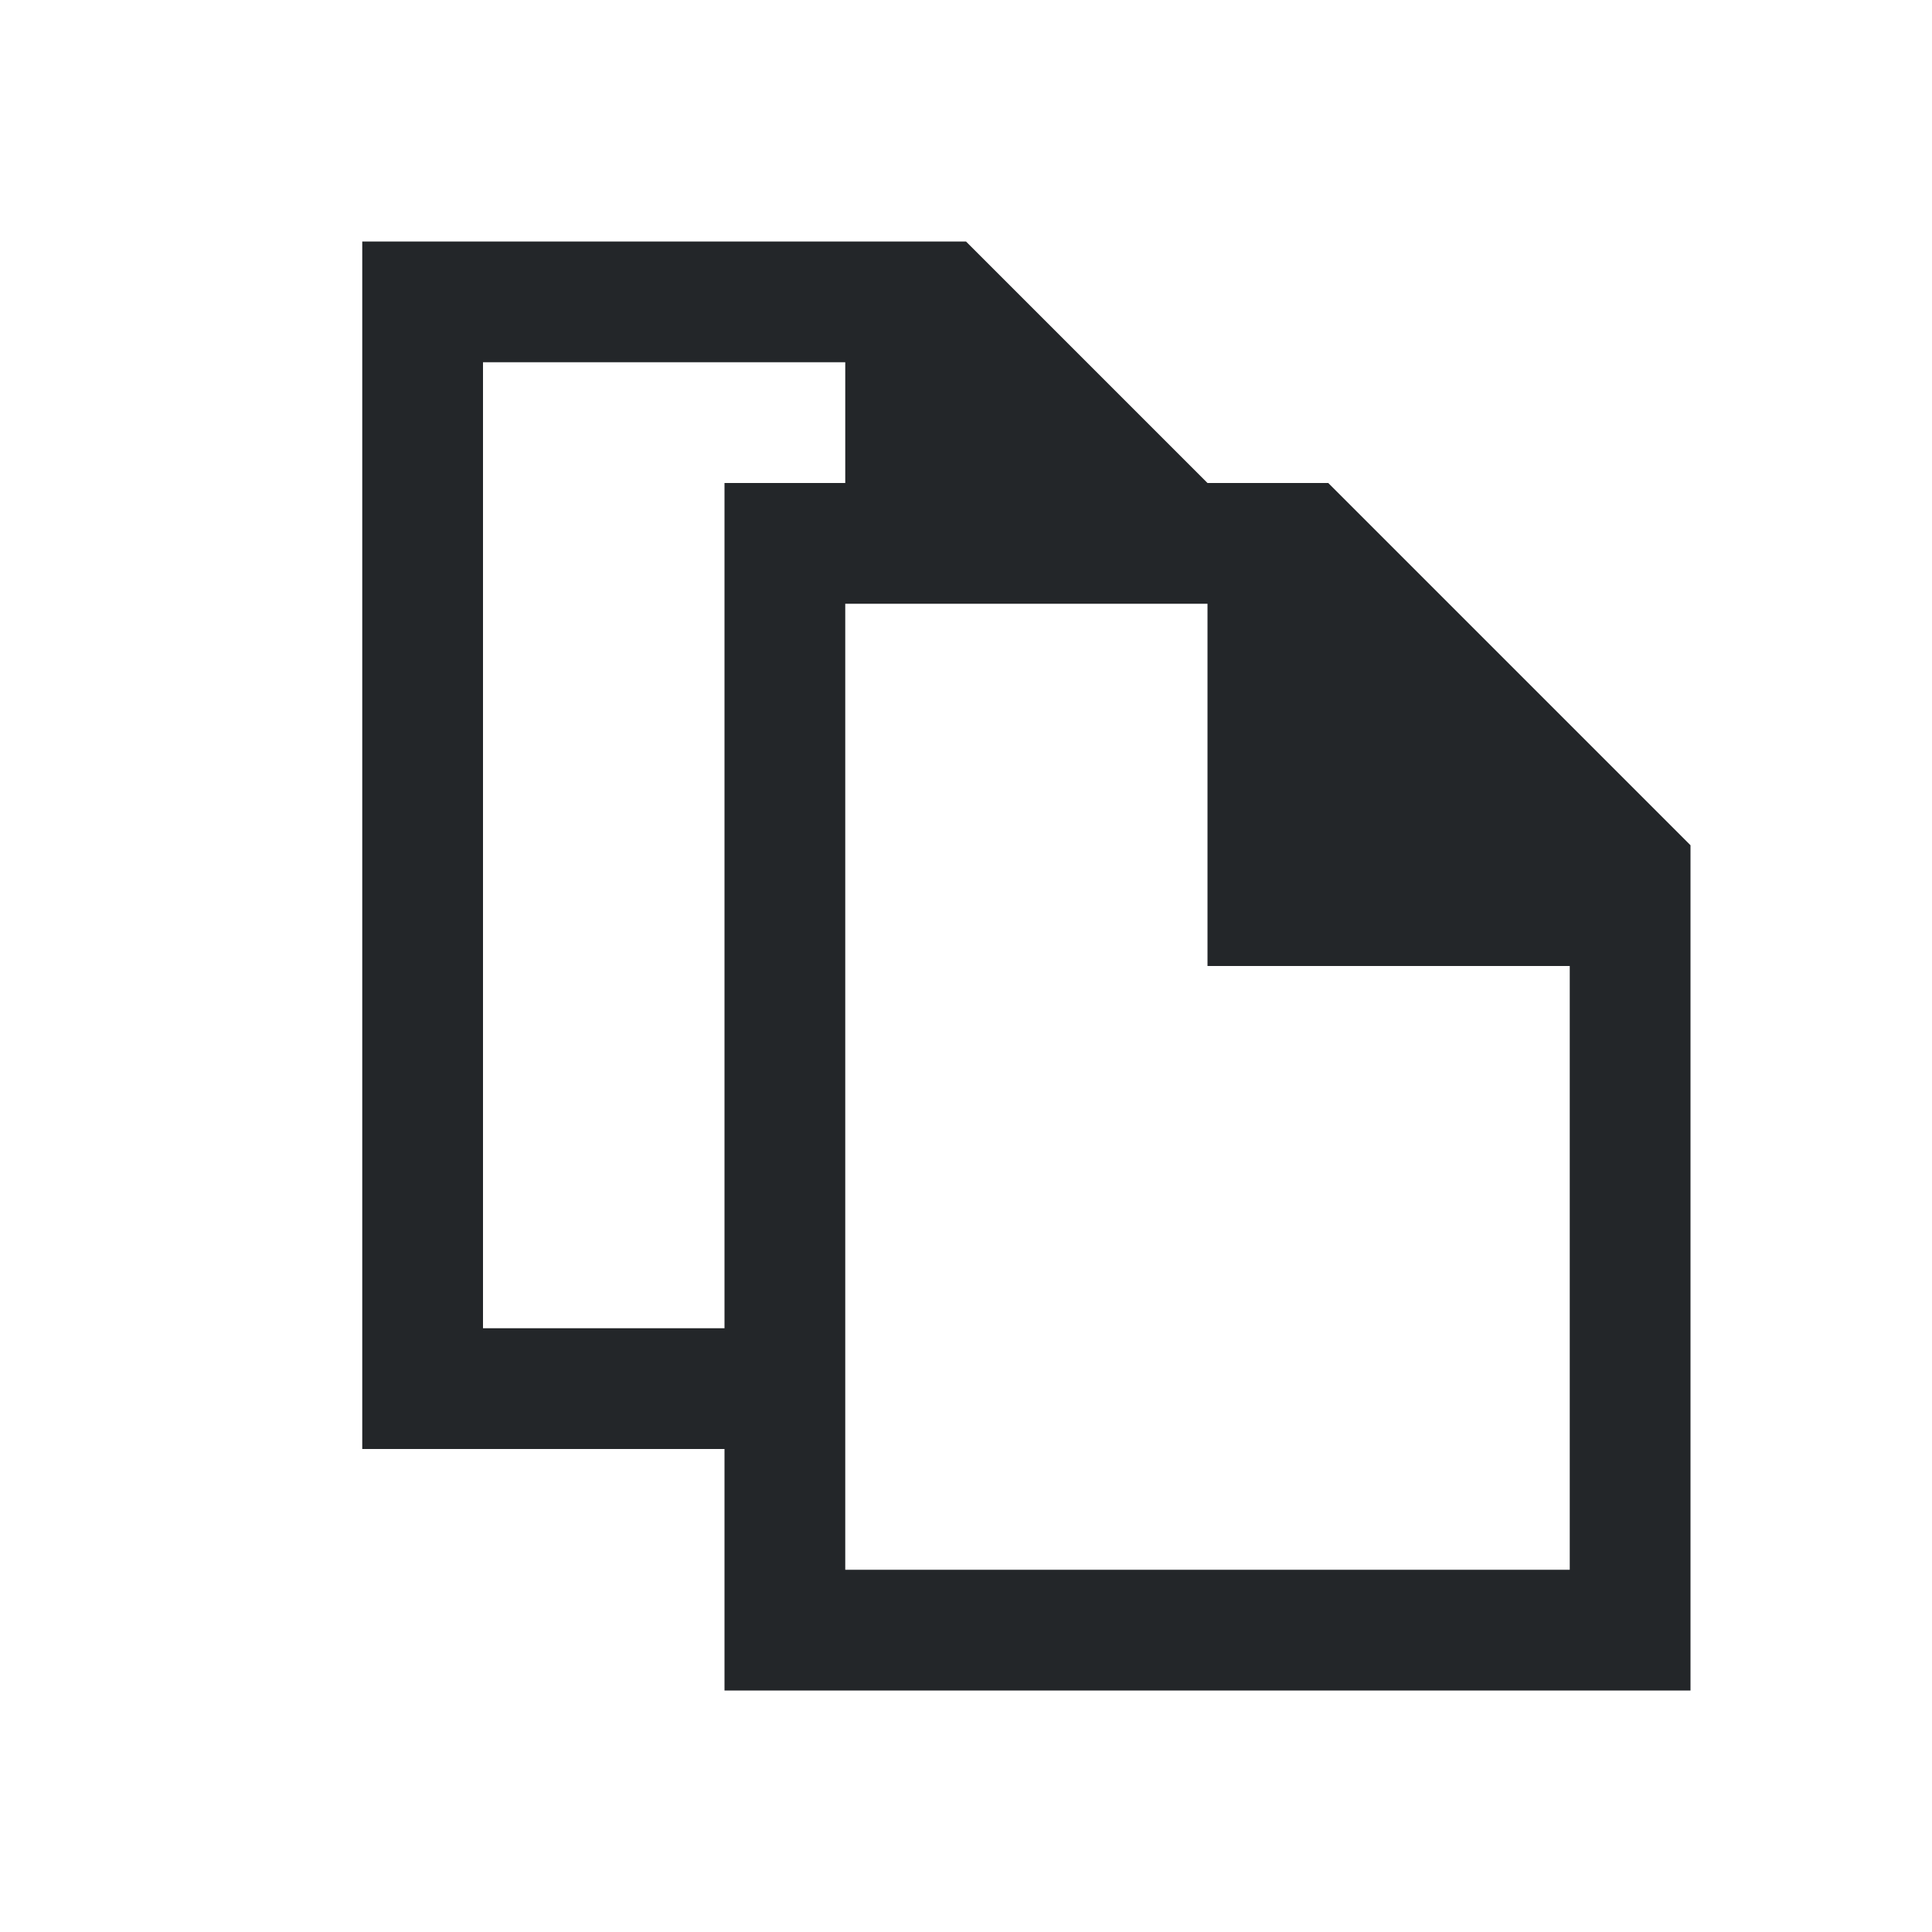
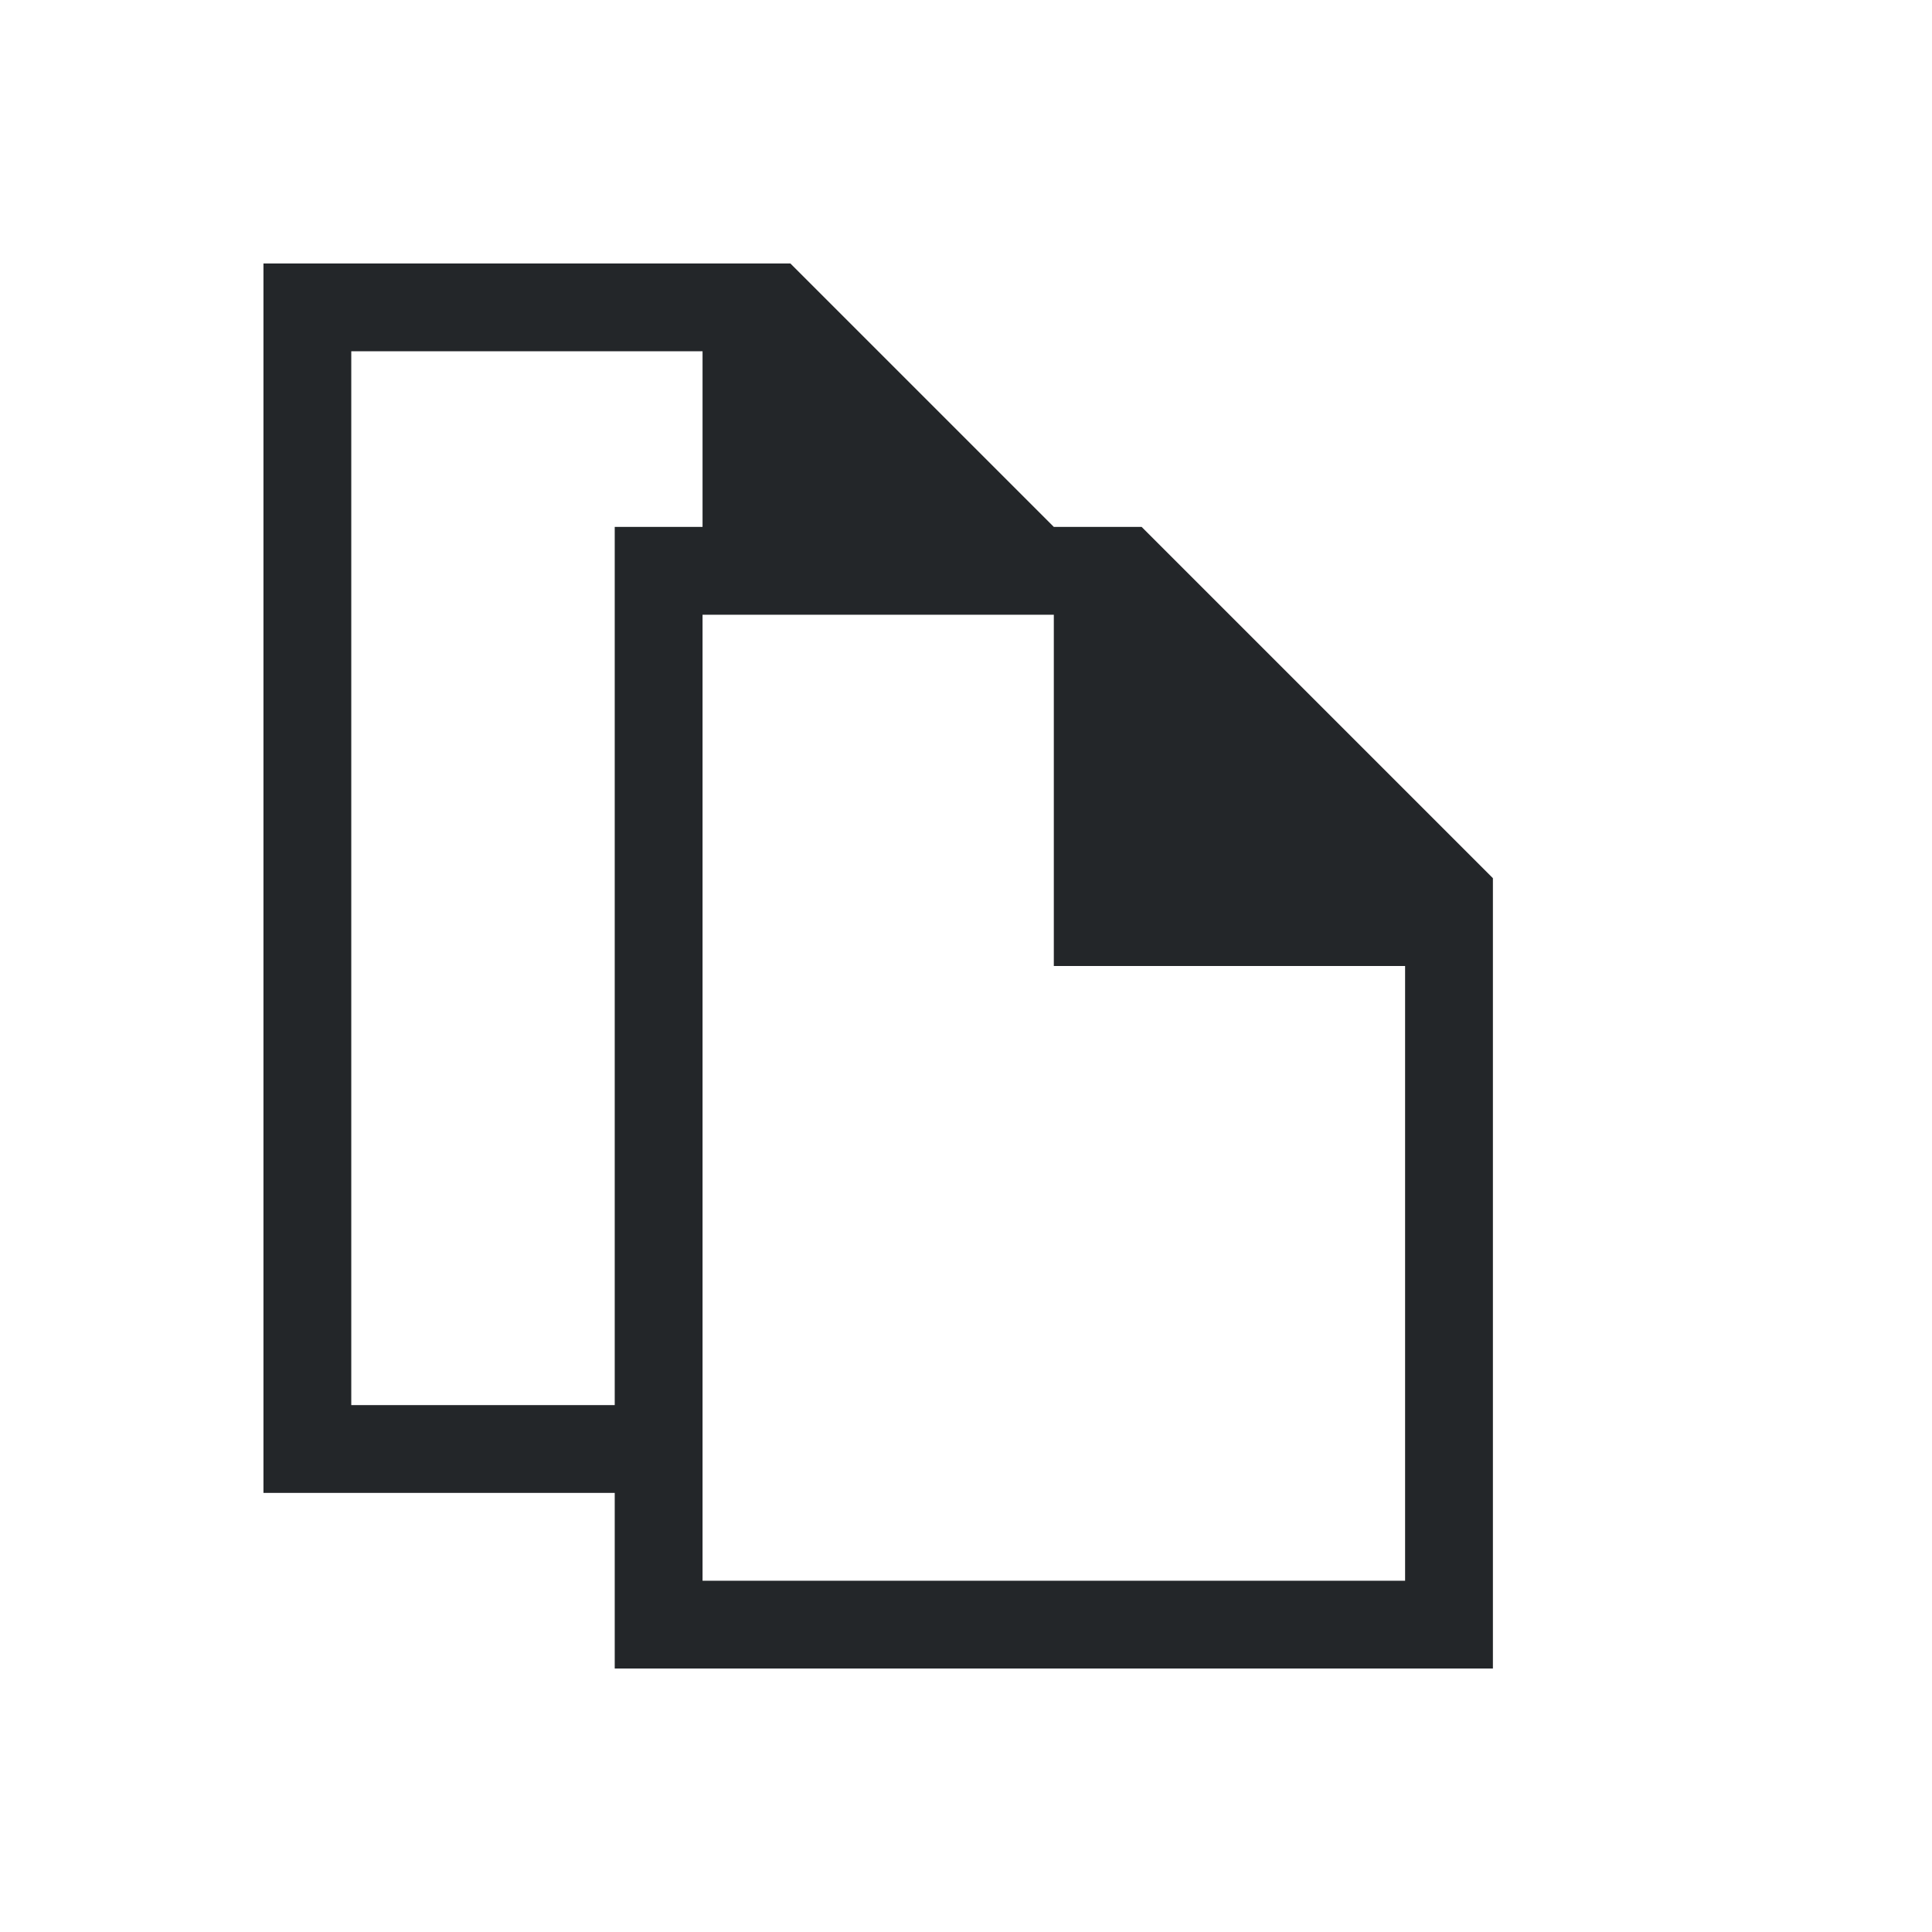
- <svg xmlns="http://www.w3.org/2000/svg" viewBox="0 0 16 16" version="1.1">
+ <svg xmlns="http://www.w3.org/2000/svg" viewBox="0 0 22 22" version="1.1">
  <defs>
    <style type="text/css" id="current-color-scheme">
            .ColorScheme-Text {
                color:#232629;
            }
        </style>
  </defs>
-   <path class="ColorScheme-Text" style="fill:currentColor; fill-opacity:1; stroke:none" d="M 3 2 L 3 12 L 6 12 L 6 14 L 14 14 L 14 7 L 11 4 L 10 4 L 8 2 L 3 2 Z M 4 3 L 7 3 L 7 4 L 6 4 L 6 11 L 4 11 L 4 3 Z M 7 5 L 10 5 L 10 8 L 13 8 L 13 13 L 7 13 L 7 5 Z" />
+   <path class="ColorScheme-Text" style="fill:currentColor; fill-opacity:1; stroke:none" d="M 3 3 L 3 17 L 7 17 L 7 19 L 17 19 L 17 10 L 13 6 L 12 6 L 9 3 L 3 3 Z M 4 4 L 8 4 L 8 6 L 7 6 L 7 16 L 4 16 L 4 4 Z M 8 7 L 12 7 L 12 11 L 16 11 L 16 18 L 8 18 L 8 7 Z" />
</svg>
